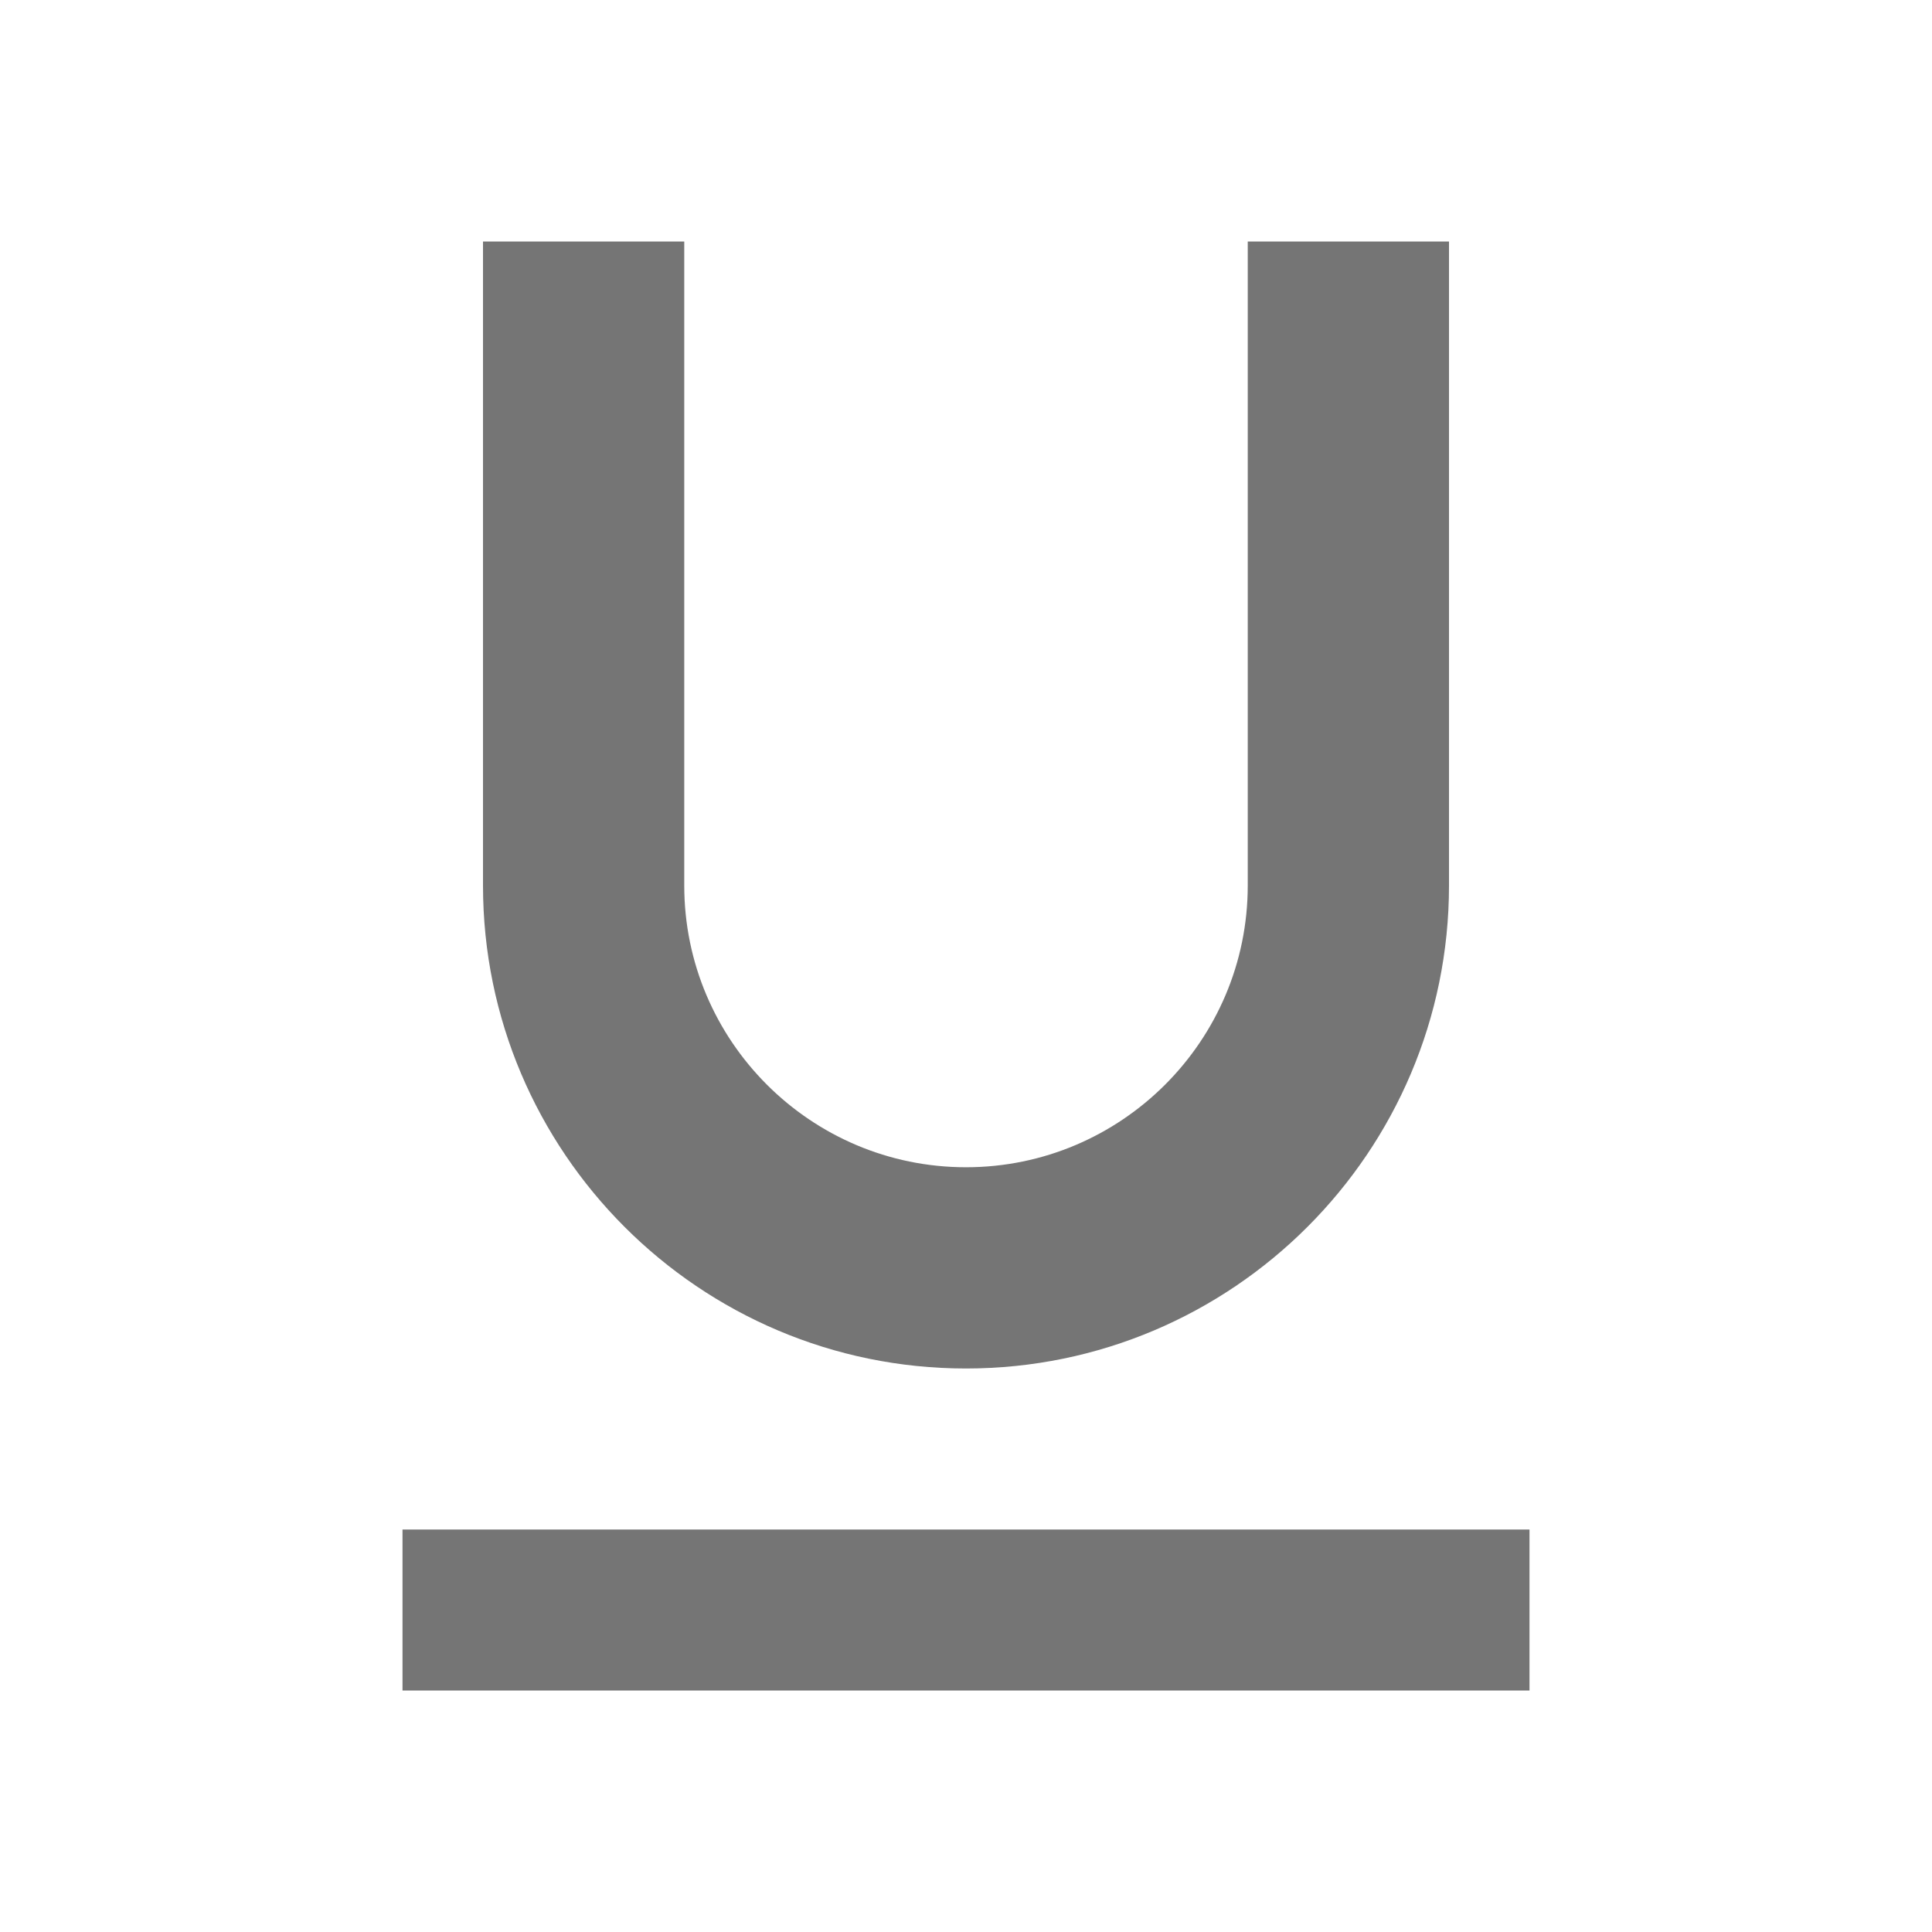
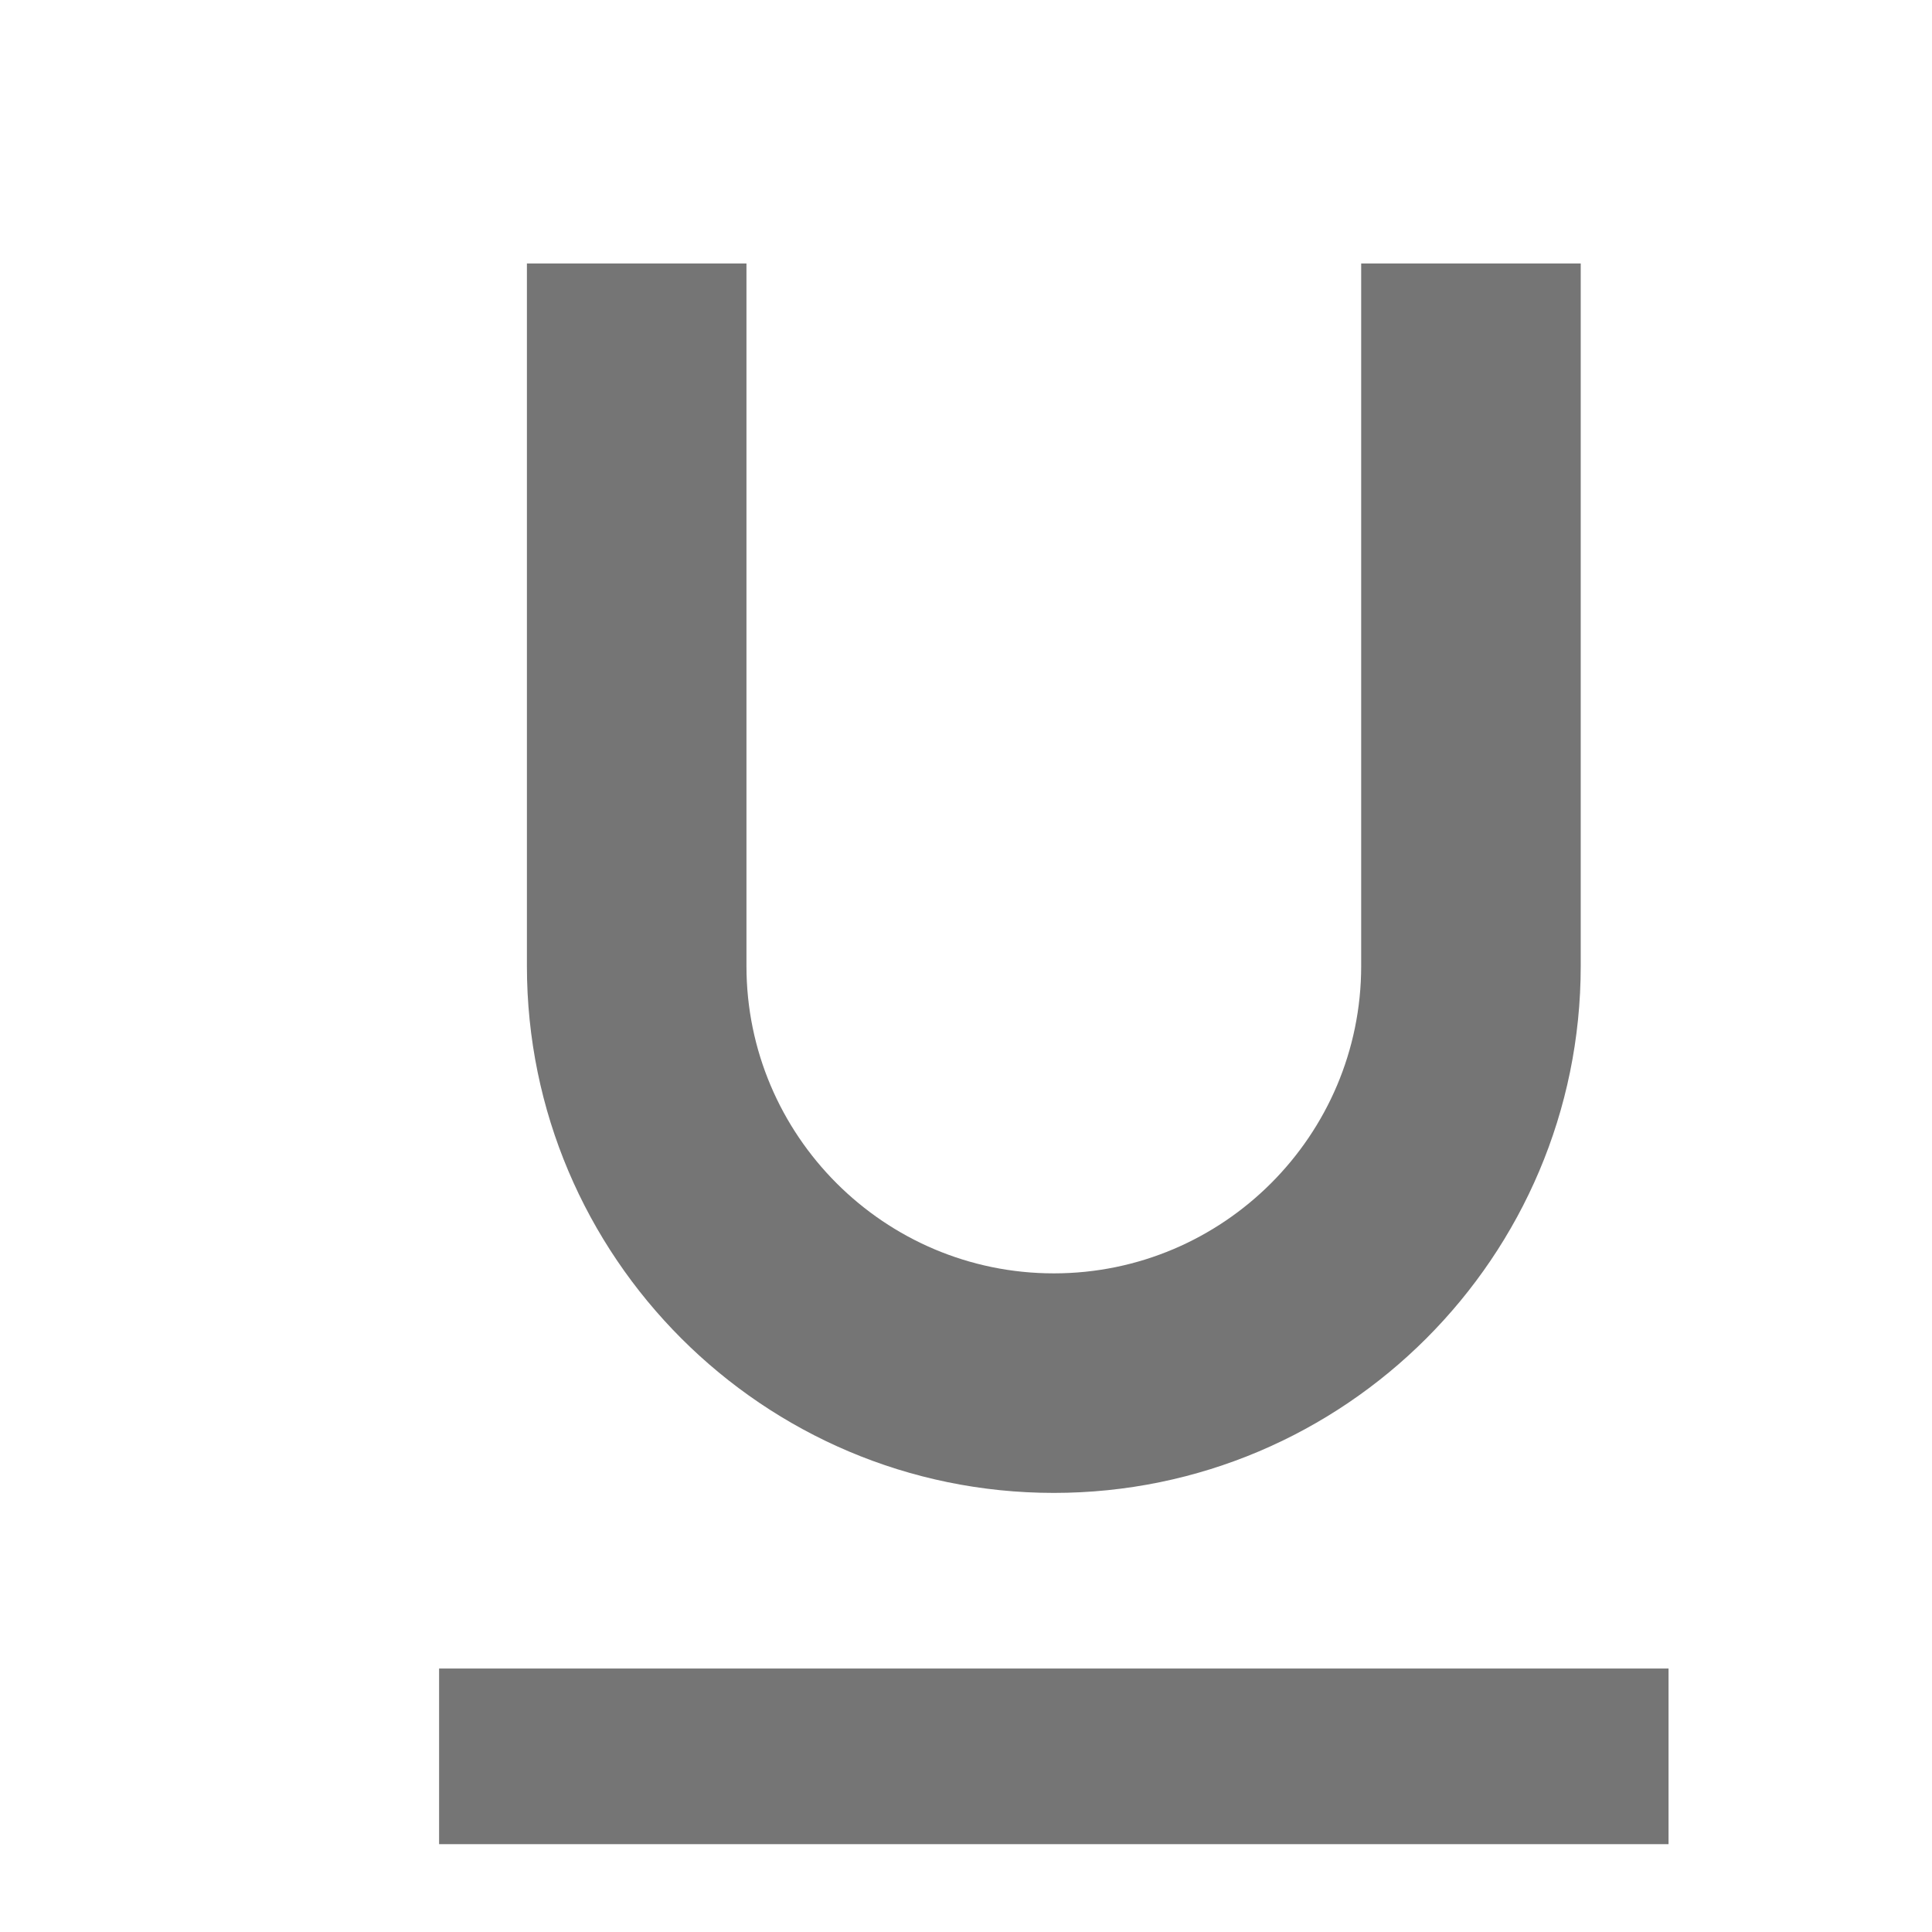
- <svg xmlns="http://www.w3.org/2000/svg" fill="#757575" height="22" viewBox="0 0 24 24" width="22">
+ <svg xmlns="http://www.w3.org/2000/svg" fill="#757575" height="22" viewBox="0 0 22 22" width="22">
  <path d="M0 0h24v24H0z" fill="none" />
  <path d="M12 17c3.31 0 6-2.69 6-6V3h-2.5v8c0 1.93-1.57 3.5-3.5 3.5S8.5 12.93 8.5 11V3H6v8c0 3.31 2.69 6 6 6zm-7 2v2h14v-2H5z" />
</svg>
